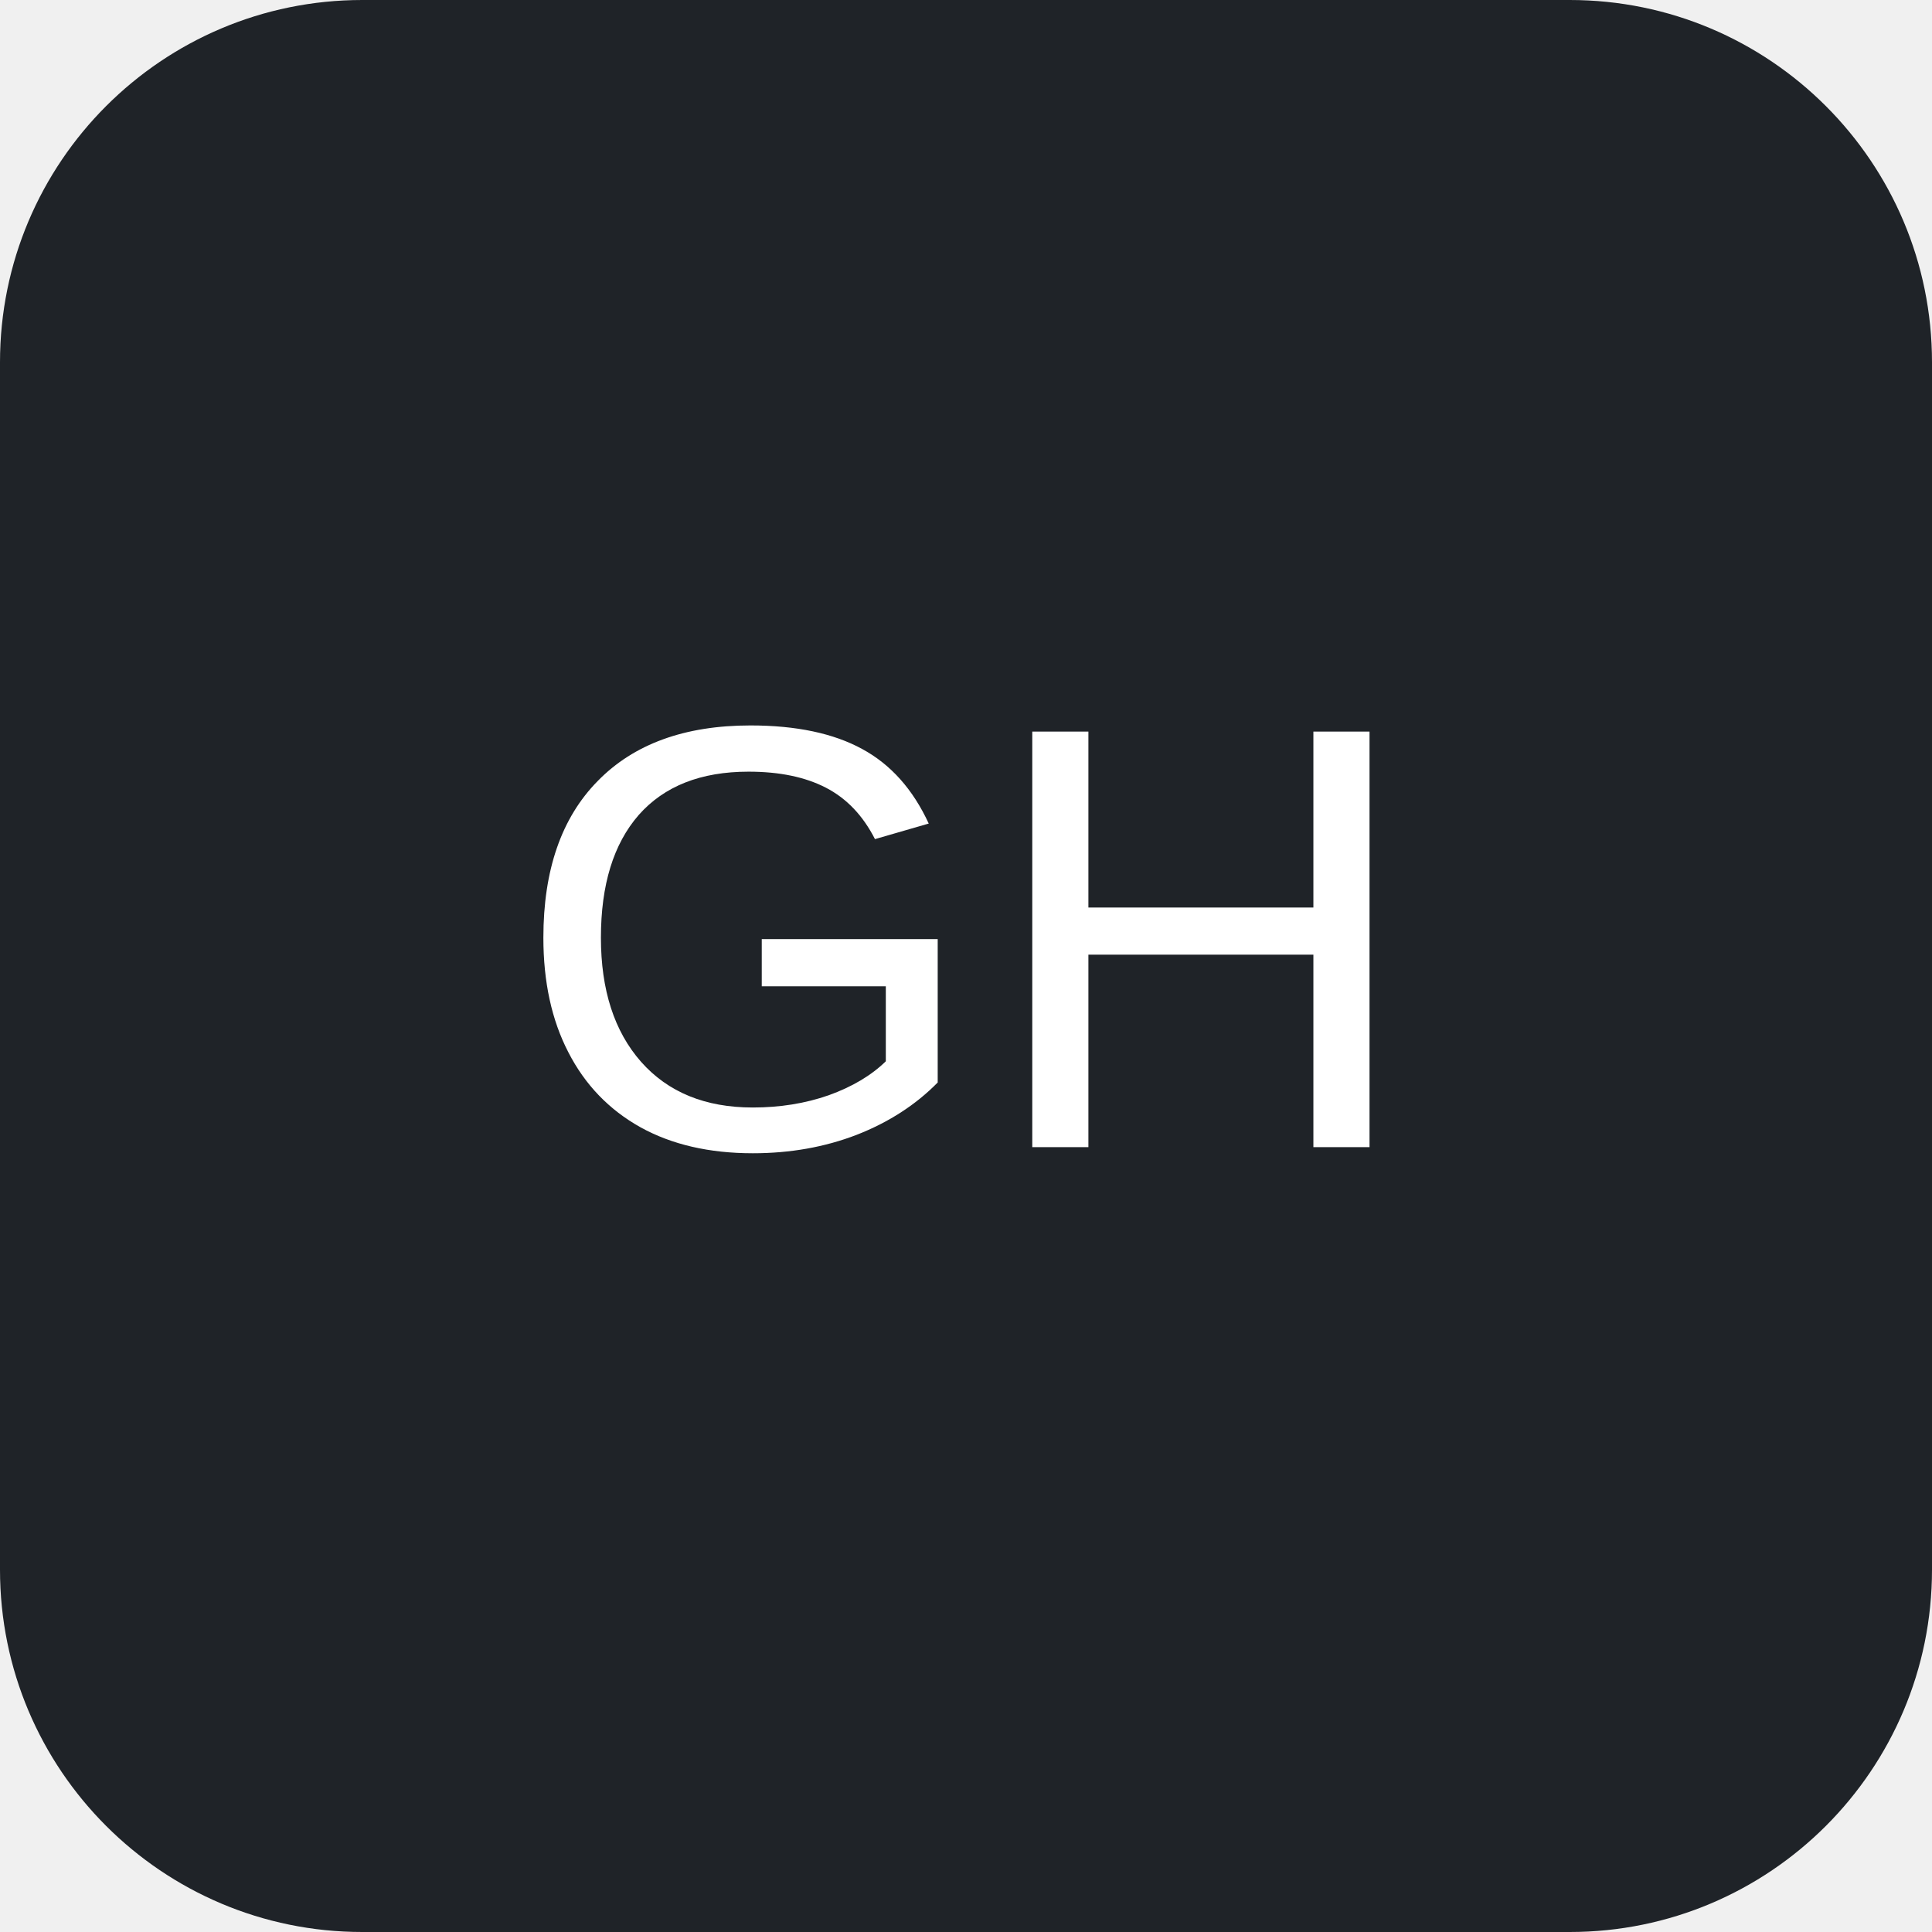
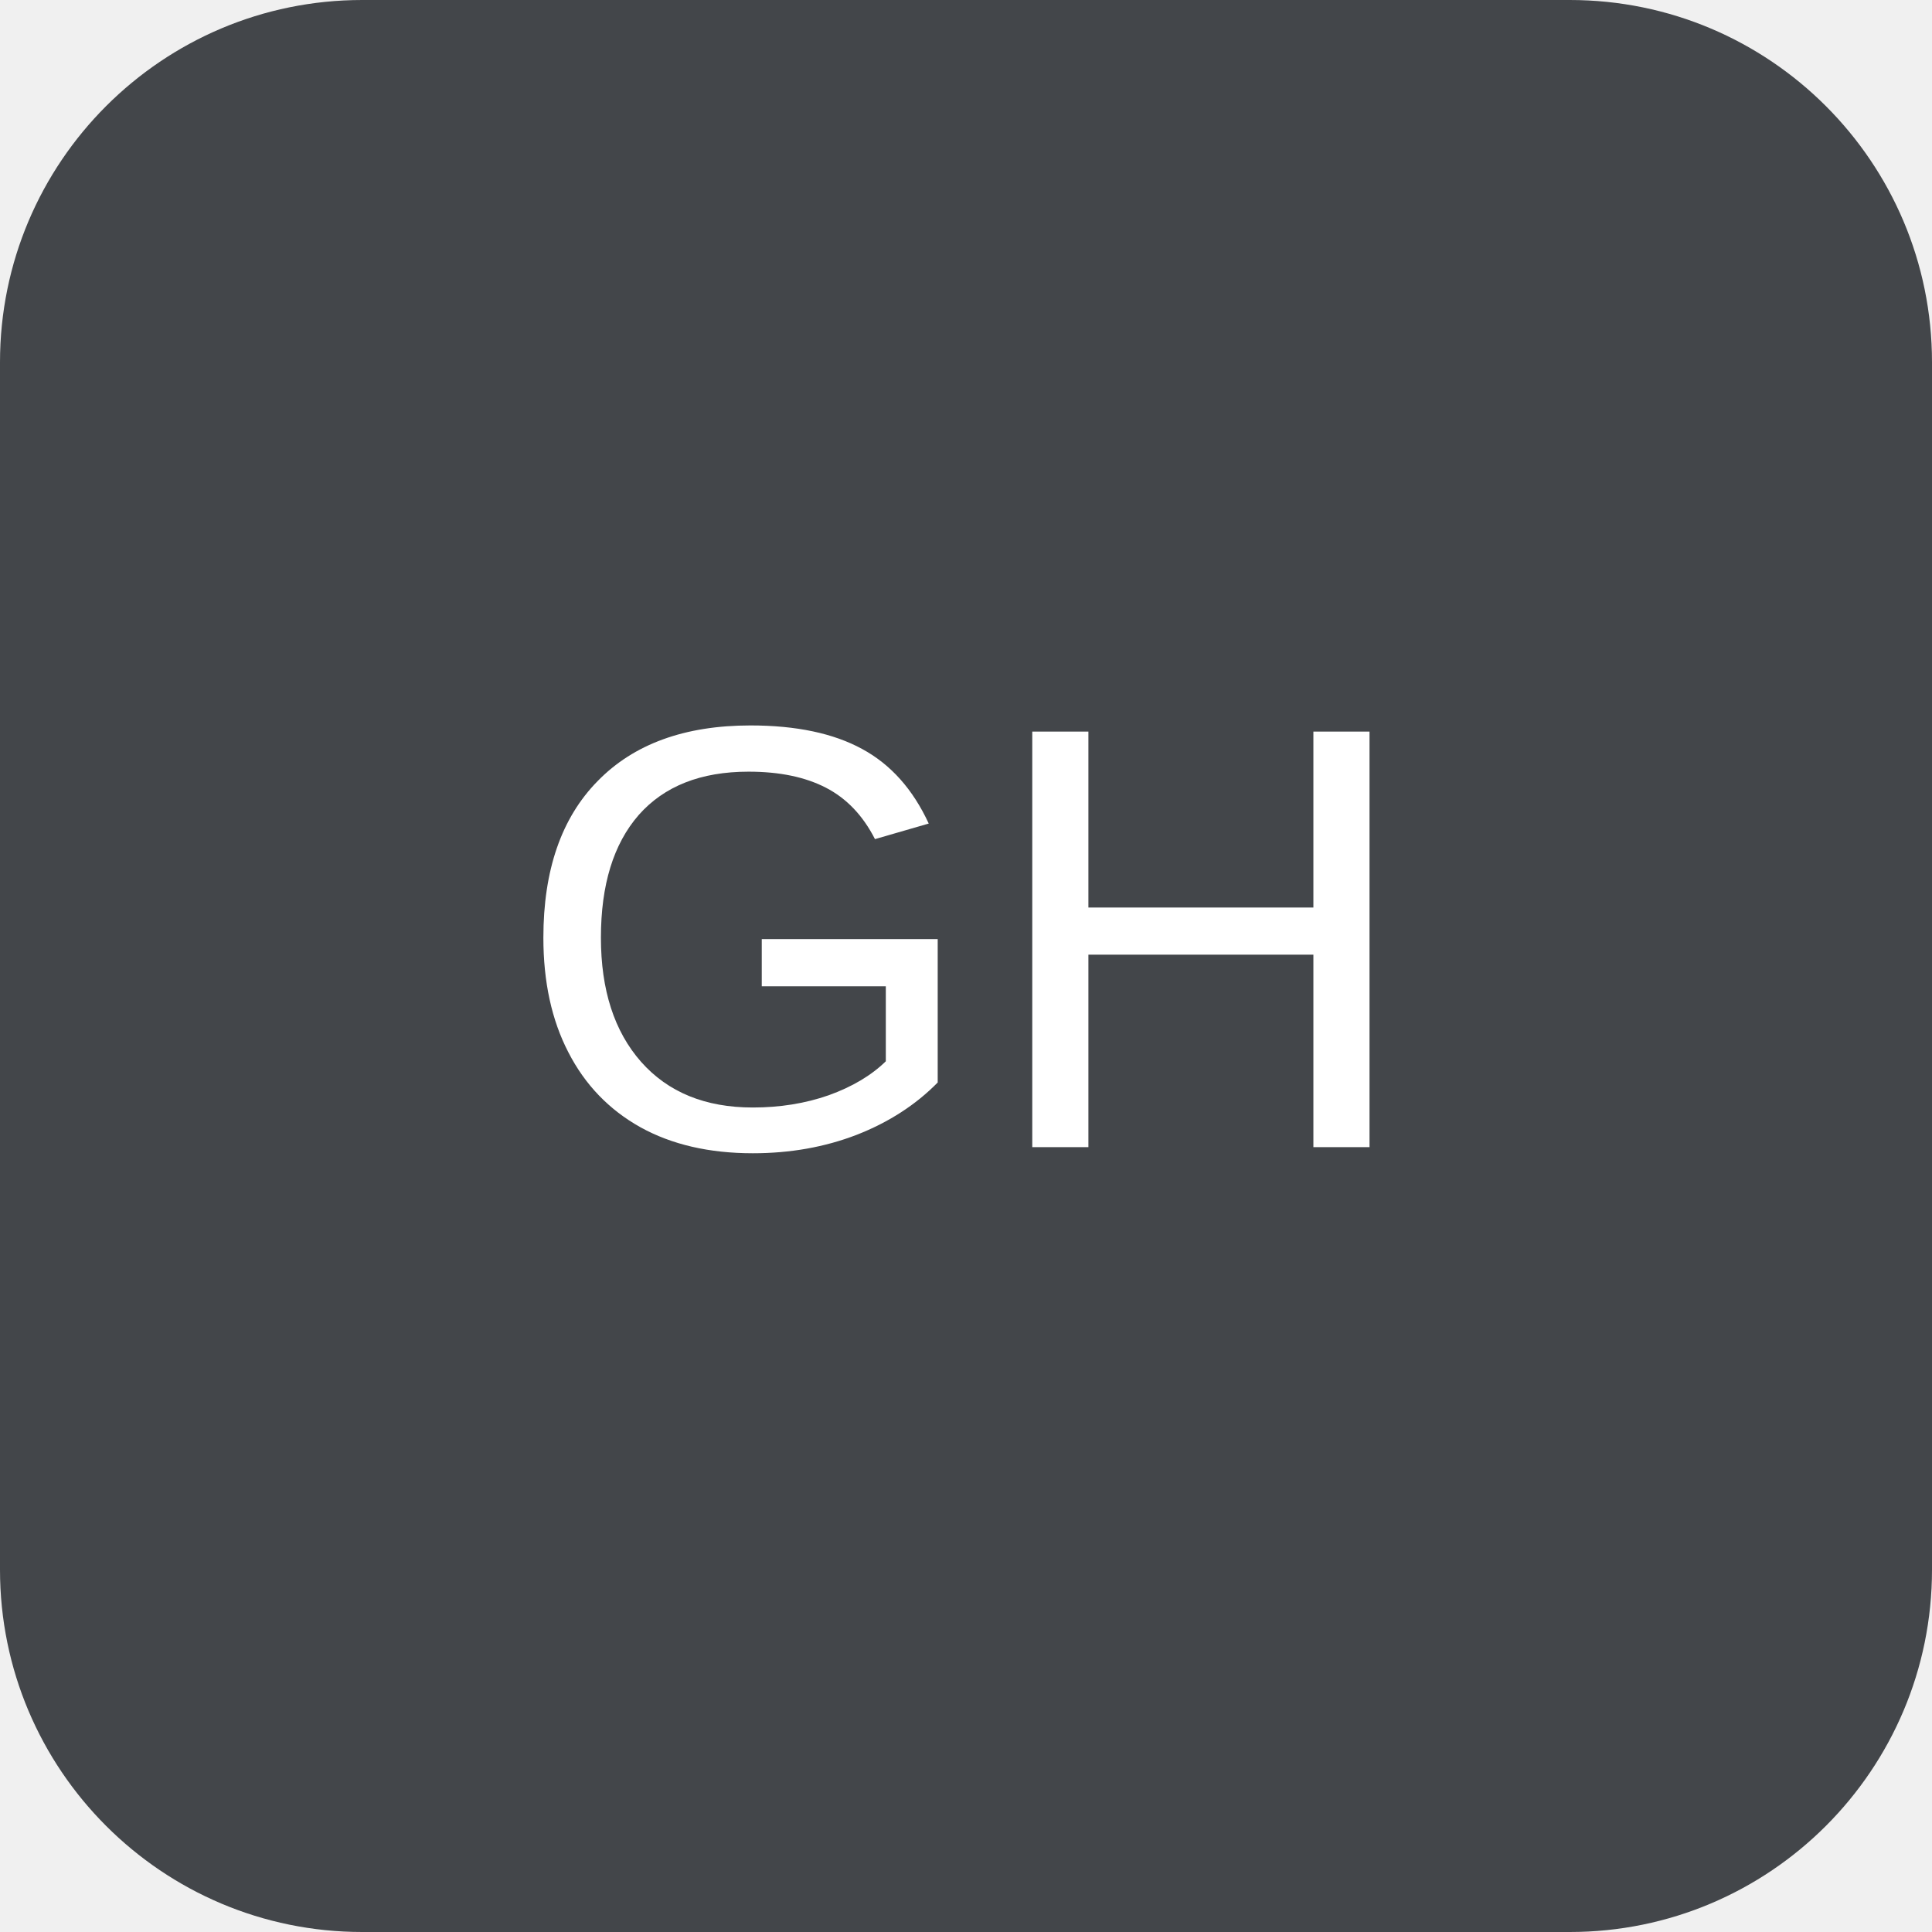
<svg xmlns="http://www.w3.org/2000/svg" width="64" height="64" viewBox="0 0 64 64">
-   <rect width="64" height="64" rx="12" fill="#1f2328" />
+   <rect width="64" height="64" rx="12" fill="#43464a" />
  <text x="32" y="38" text-anchor="middle" font-size="20" font-family="Arial, sans-serif" fill="#ffffff">GH</text>
</svg>
